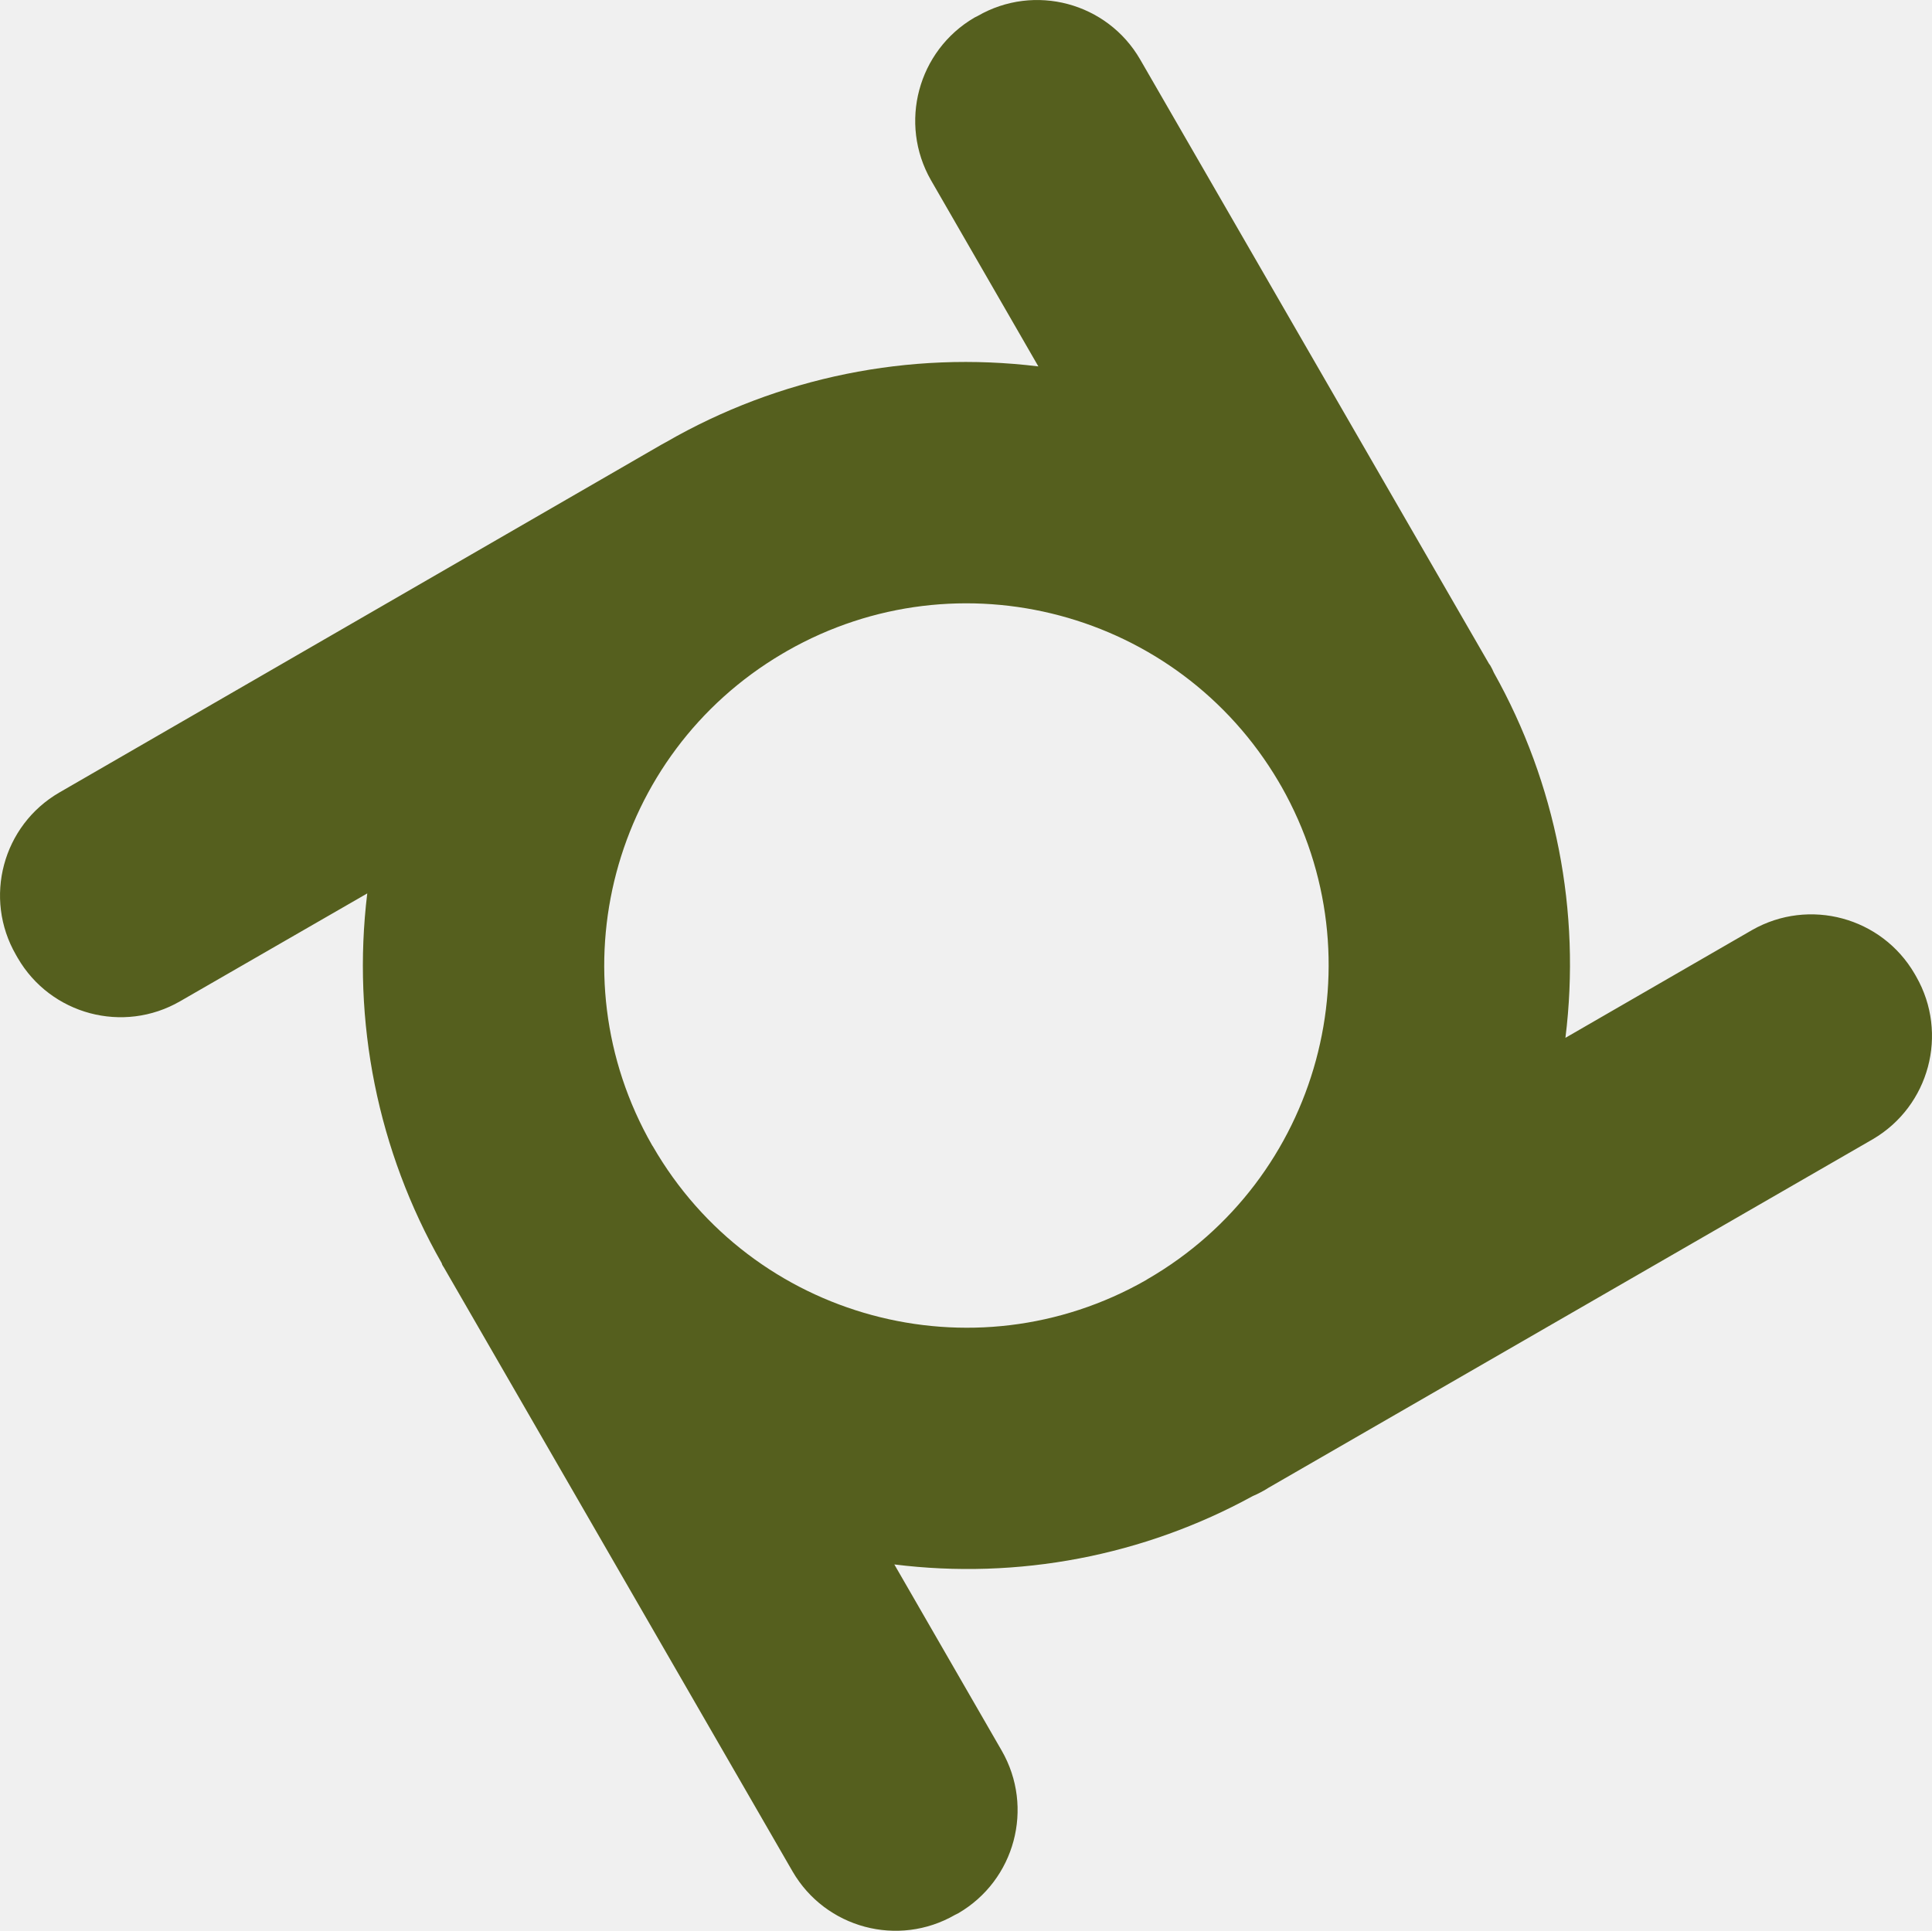
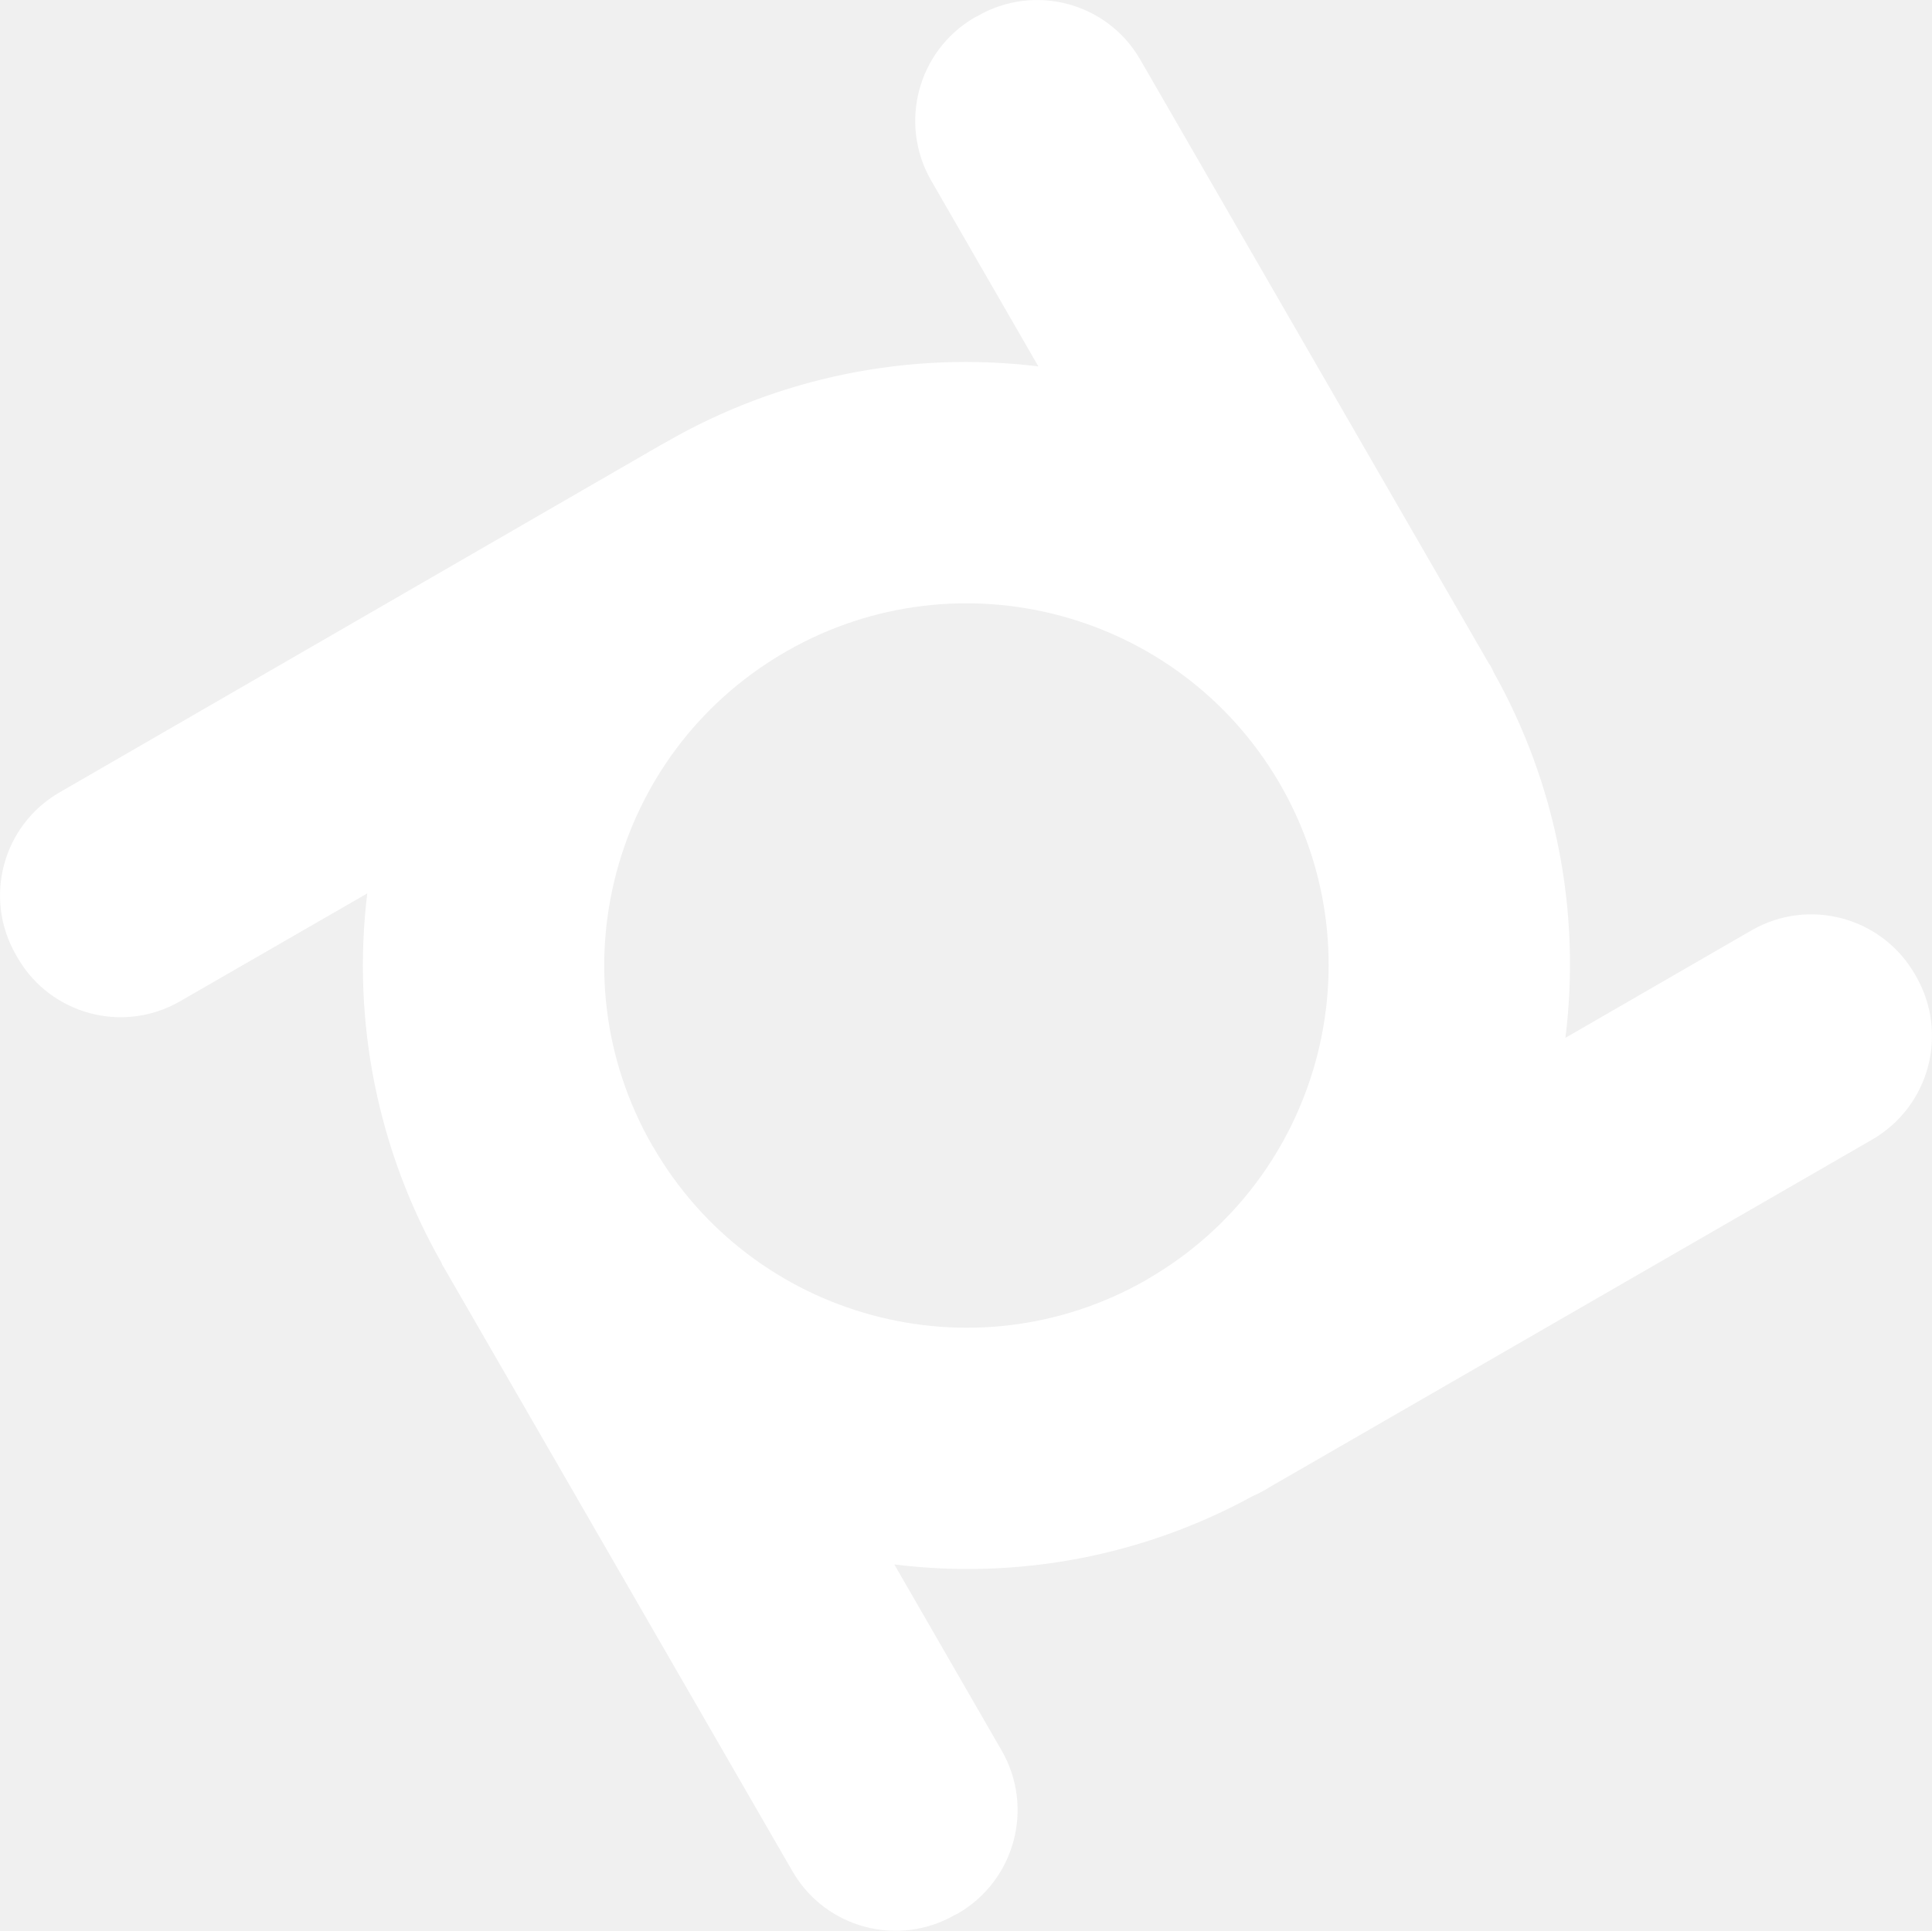
<svg xmlns="http://www.w3.org/2000/svg" viewBox="0 0 48.019 47.996">
-   <path fill="#418fde" d="M47.628 24.278l-.04-.07a2.972 2.972 0 0 0-4.04-1.09l-4.64 2.68a14.824 14.824 0 0 0-1.78-9.08 1.518 1.518 0 0 0-.09-.18l-.03-.04-8.67-15.02a2.957 2.957 0 0 0-4.04-1.08l-.08.04a2.975 2.975 0 0 0-1.08 4.04l2.67 4.63a14.89 14.89 0 0 0-9.25 1.88l-.11.06-14.97 8.65a2.957 2.957 0 0 0-1.08 4.04l.04.07a2.957 2.957 0 0 0 4.04 1.08l4.65-2.68a14.919 14.919 0 0 0 1.85 9.19.212.212 0 0 0 .03.07l.02.03 8.67 15.02a2.96 2.96 0 0 0 4.04 1.08l.08-.04a2.966 2.966 0 0 0 1.08-4.04l-2.67-4.63a14.742 14.742 0 0 0 8.91-1.7 2.904 2.904 0 0 0 .35-.18l.03-.02 15.03-8.67a2.975 2.975 0 0 0 1.08-4.04zm-31.4 4.22c-.01-.01-.01-.02-.02-.03a8.996 8.996 0 0 1 3.24-12.22c.02-.01.05-.03.07-.04s.03-.02.05-.03a9.003 9.003 0 0 1 12.21 3.25c.01.02.03.05.04.07s.02.03.03.05a9.012 9.012 0 0 1-3.33 12.25c-.01.01-.02.01-.03.02a9 9 0 0 1-12.26-3.32z" data-name="Layer 2" style="fill: #555F1E;" />
+   <path fill="#ffffff" d="M47.628 24.278l-.04-.07a2.972 2.972 0 0 0-4.04-1.09l-4.64 2.68a14.824 14.824 0 0 0-1.78-9.08 1.518 1.518 0 0 0-.09-.18l-.03-.04-8.67-15.02a2.957 2.957 0 0 0-4.04-1.08l-.08.04a2.975 2.975 0 0 0-1.08 4.04l2.67 4.63a14.89 14.89 0 0 0-9.25 1.88l-.11.06-14.97 8.65a2.957 2.957 0 0 0-1.08 4.04l.04.07a2.957 2.957 0 0 0 4.04 1.08l4.65-2.68a14.919 14.919 0 0 0 1.85 9.19.212.212 0 0 0 .03.07l.02.03 8.67 15.02a2.96 2.96 0 0 0 4.04 1.08l.08-.04a2.966 2.966 0 0 0 1.08-4.04l-2.67-4.63a14.742 14.742 0 0 0 8.91-1.7 2.904 2.904 0 0 0 .35-.18l.03-.02 15.03-8.67a2.975 2.975 0 0 0 1.08-4.04zm-31.4 4.22c-.01-.01-.01-.02-.02-.03a8.996 8.996 0 0 1 3.24-12.22c.02-.01.05-.03.07-.04s.03-.02.05-.03a9.003 9.003 0 0 1 12.21 3.25c.01.02.03.05.04.07s.02.03.03.05a9.012 9.012 0 0 1-3.33 12.25c-.01.01-.02.01-.03.02a9 9 0 0 1-12.26-3.32z" data-name="Layer 2" style="fill: #ffffff;" />
</svg>
